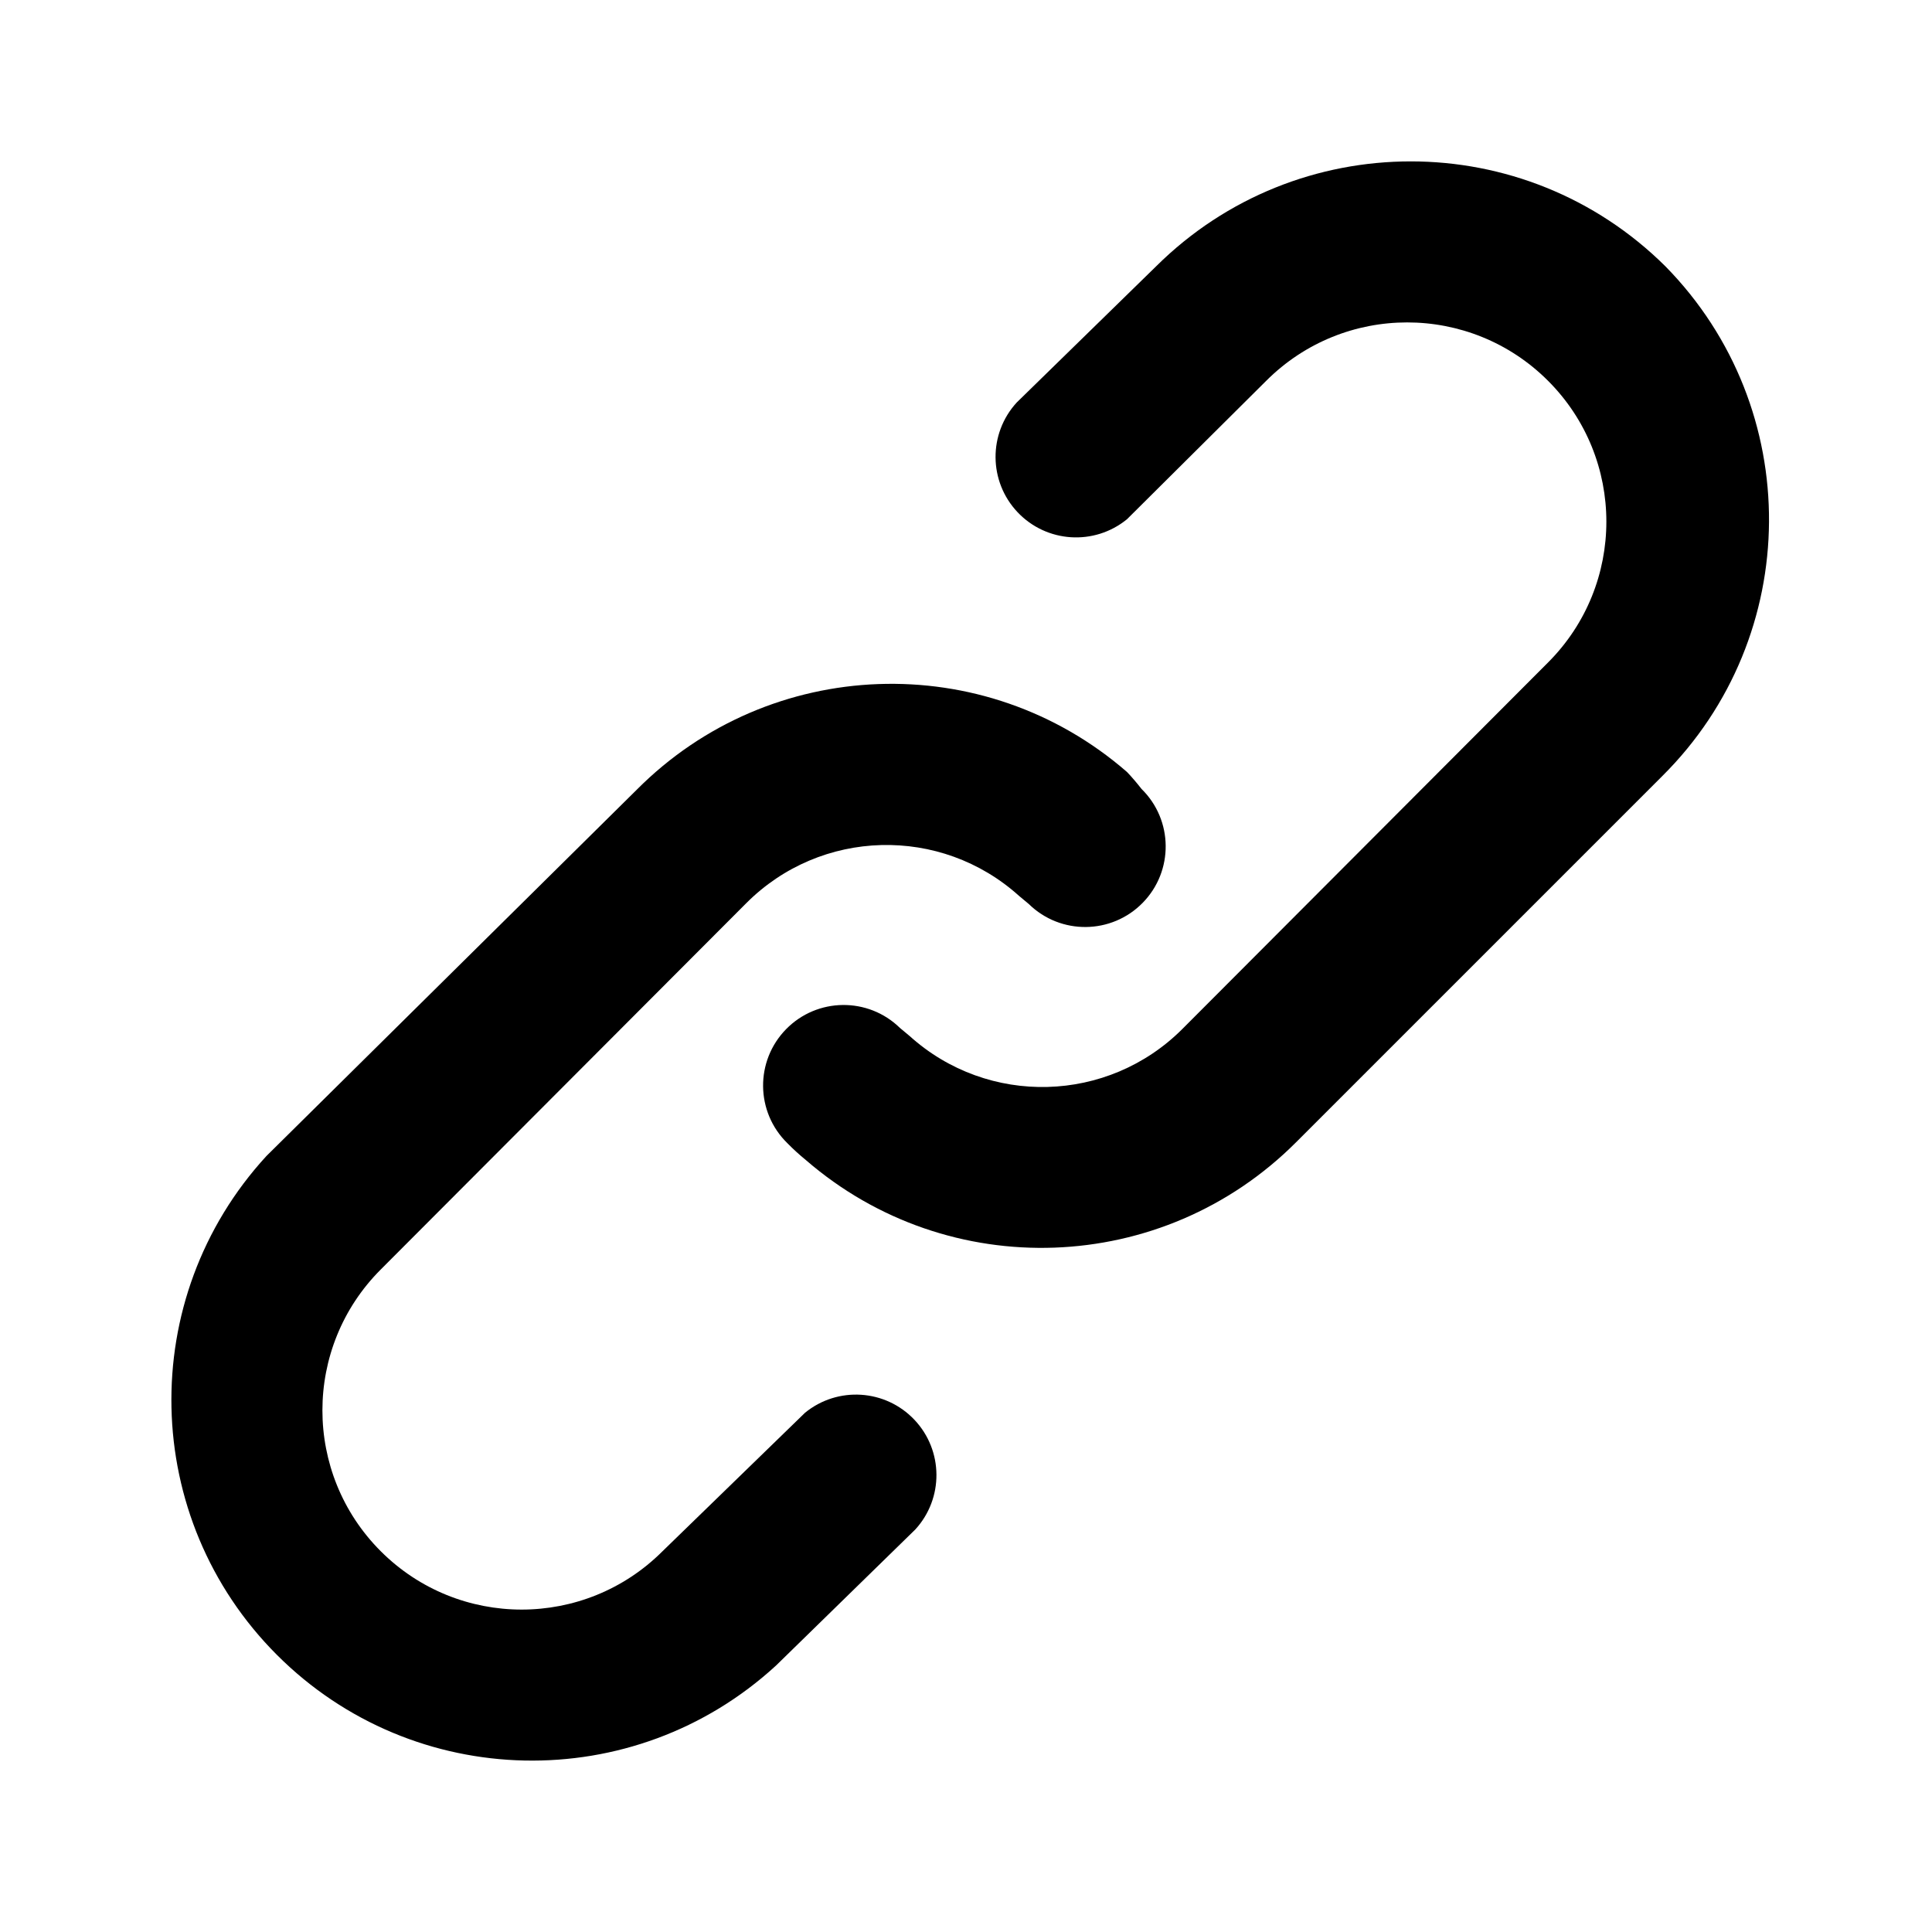
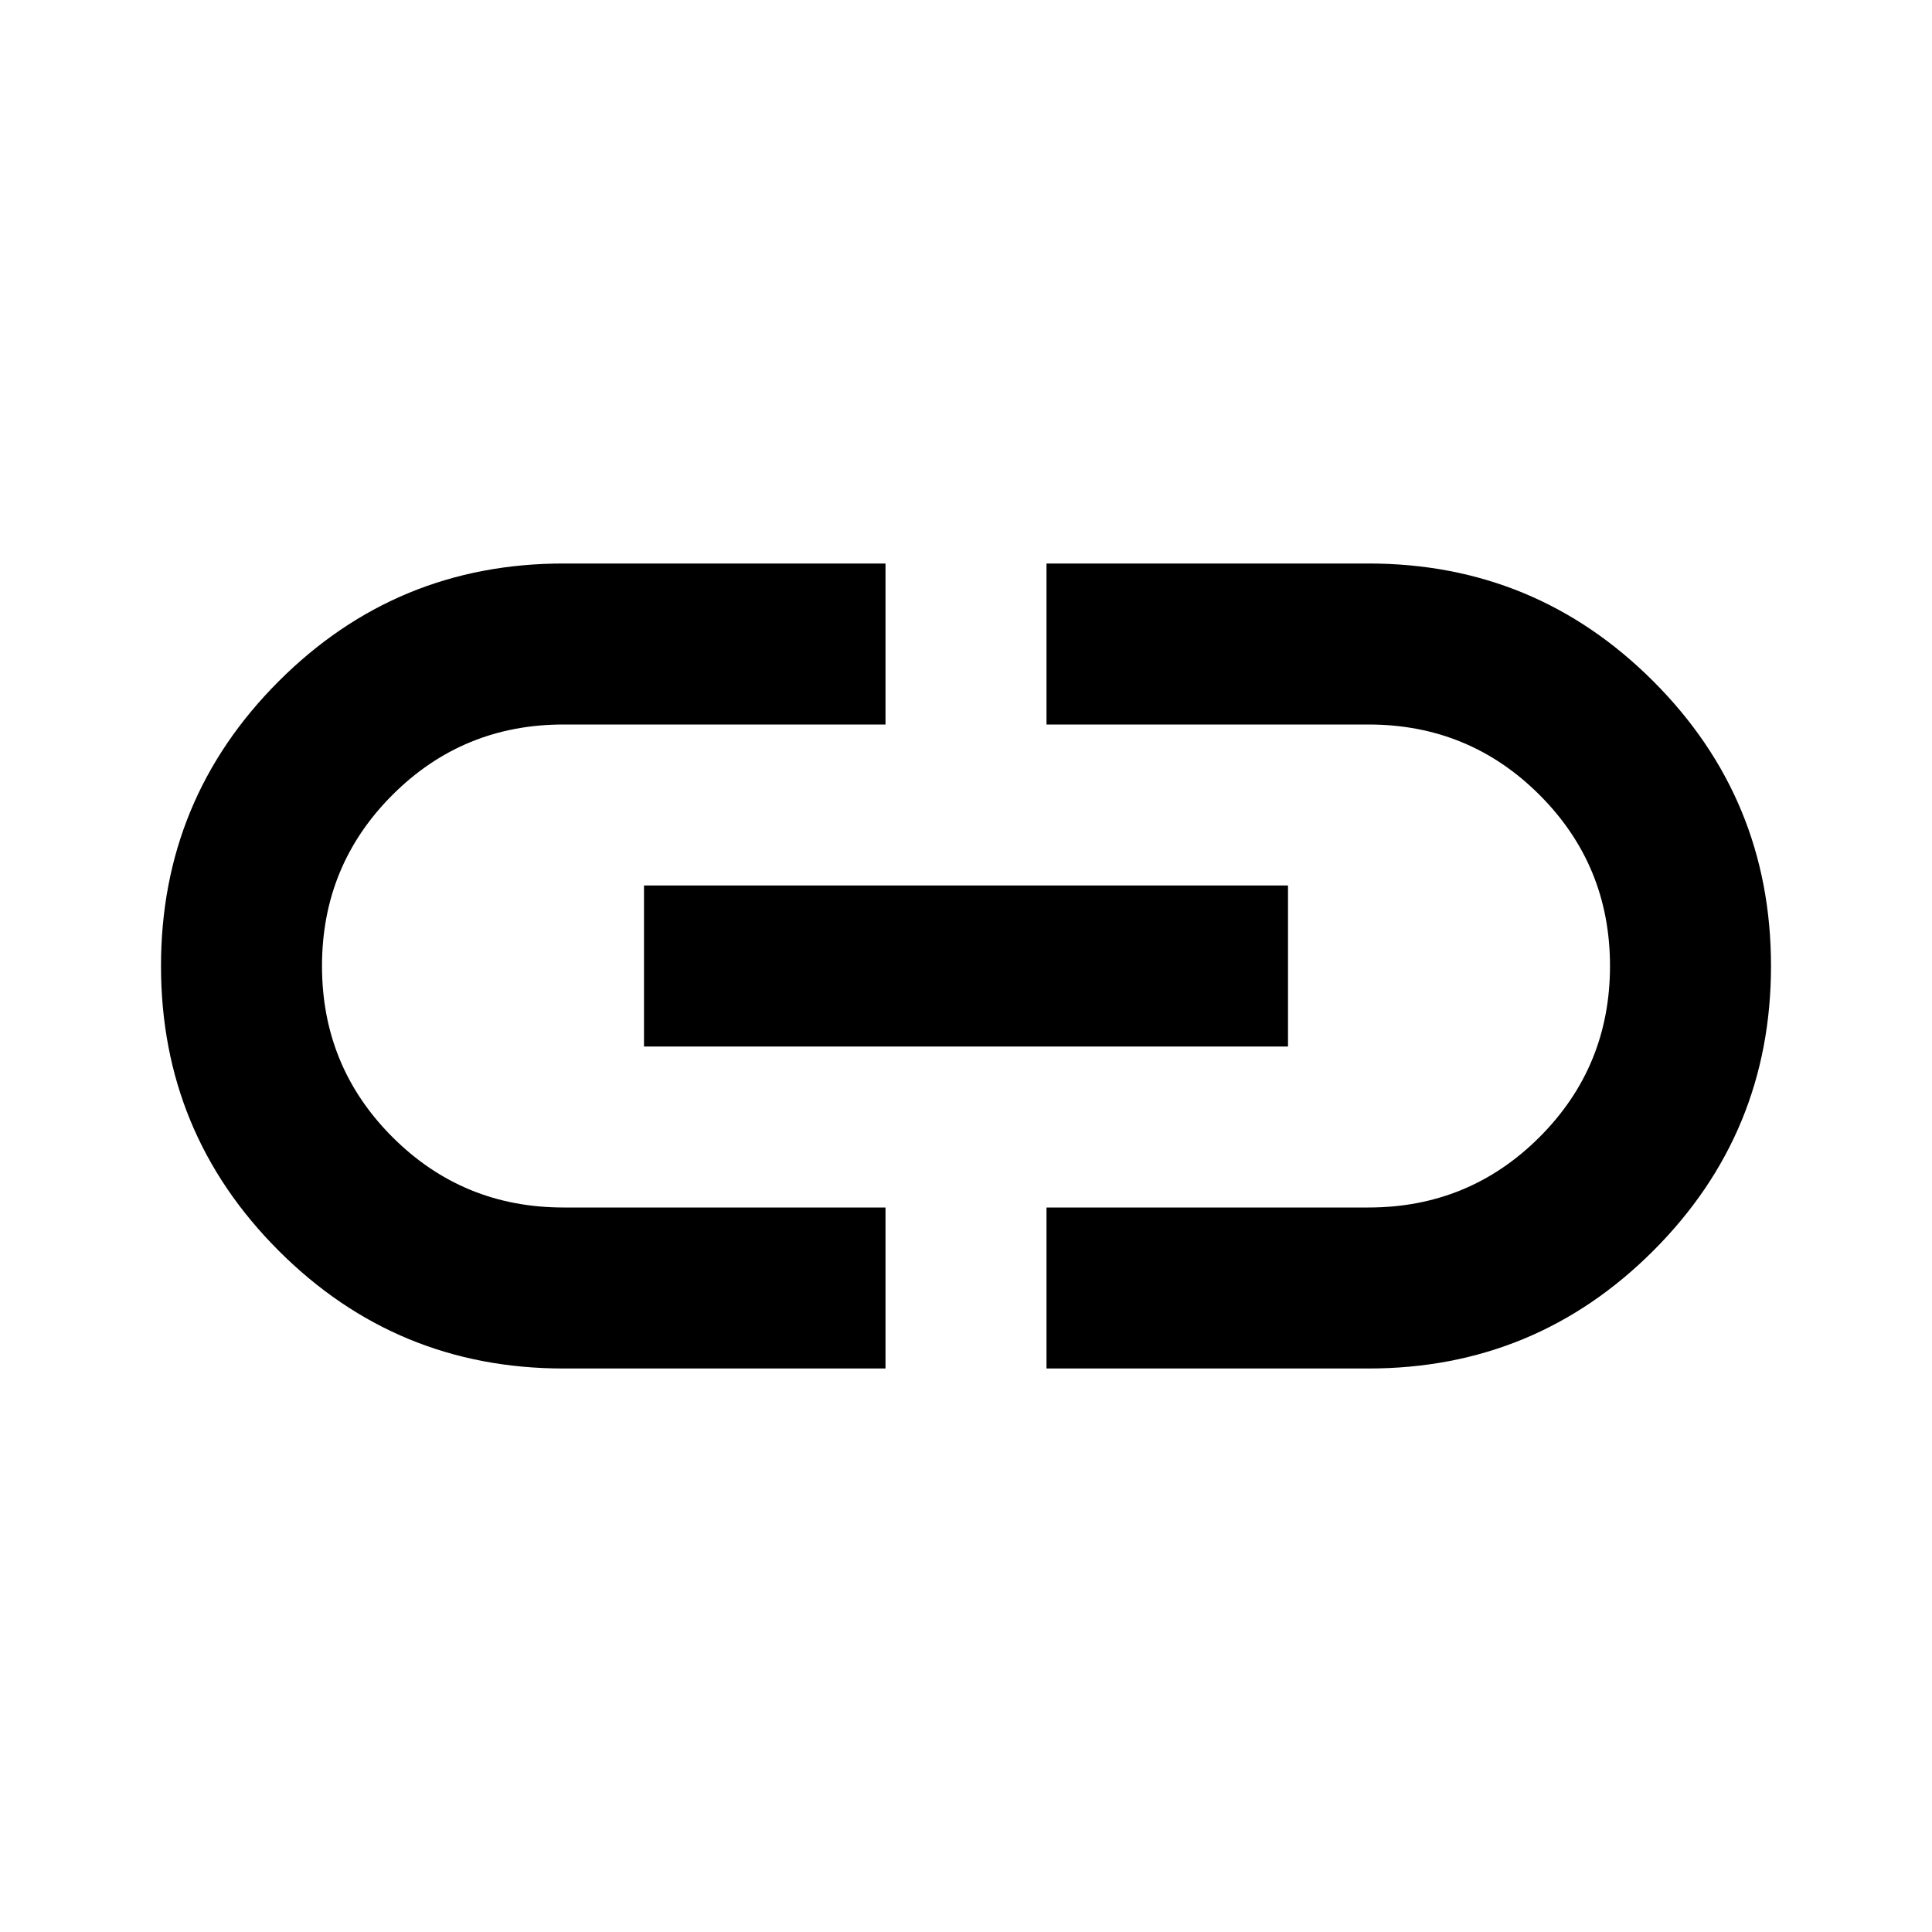
- <svg xmlns="http://www.w3.org/2000/svg" id="Link" fill="currentColor" viewBox="0 0 24 24">
-   <path fill-rule="evenodd" clip-rule="evenodd" d="M10,17.55,8.23,19.27a2.47,2.47,0,0,1-3.5-3.5l4.54-4.55a2.46,2.46,0,0,1,3.39-.09l.12.1a1,1,0,0,0,1.4-1.43A2.75,2.75,0,0,0,14,9.59a4.46,4.46,0,0,0-6.09.22L3.31,14.36a4.48,4.48,0,0,0,6.33,6.33L11.37,19A1,1,0,0,0,10,17.55ZM20.69,3.31a4.49,4.49,0,0,0-6.33,0L12.63,5A1,1,0,0,0,14,6.45l1.73-1.72a2.47,2.47,0,0,1,3.5,3.5l-4.54,4.55a2.46,2.46,0,0,1-3.39.09l-.12-.1a1,1,0,0,0-1.4,1.43,2.75,2.75,0,0,0,.23.21,4.47,4.47,0,0,0,6.09-.22l4.55-4.55A4.49,4.49,0,0,0,20.69,3.31Z">
-     </path>
+ <svg xmlns="http://www.w3.org/2000/svg" height="24px" viewBox="0 -960 960 960" width="24px" fill="currentColor">
+   <path d="M440-280H280q-83 0-141.5-58.5T80-480q0-83 58.5-141.5T280-680h160v80H280q-50 0-85 35t-35 85q0 50 35 85t85 35h160v80ZM320-440v-80h320v80H320Zm200 160v-80h160q50 0 85-35t35-85q0-50-35-85t-85-35H520v-80h160q83 0 141.5 58.5T880-480q0 83-58.5 141.5T680-280H520Z" />
</svg>
